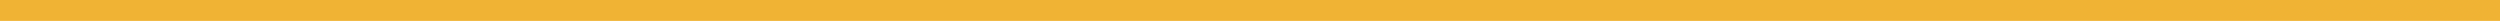
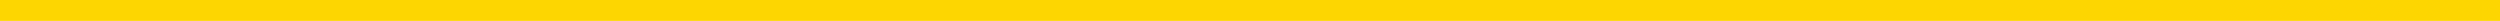
<svg xmlns="http://www.w3.org/2000/svg" viewBox="0 0 598 5">
  <defs>
    <style>
      .cls-1 {
        fill: none;
-         stroke: #f0b334;
+         stroke: #fDD601;
        stroke-width: 5px;
      }
    </style>
  </defs>
  <g id="Layer_2" data-name="Layer 2">
    <g id="Layer_1-2" data-name="Layer 1">
      <path class="cls-1" d="M0,2.5H598" />
    </g>
  </g>
</svg>
